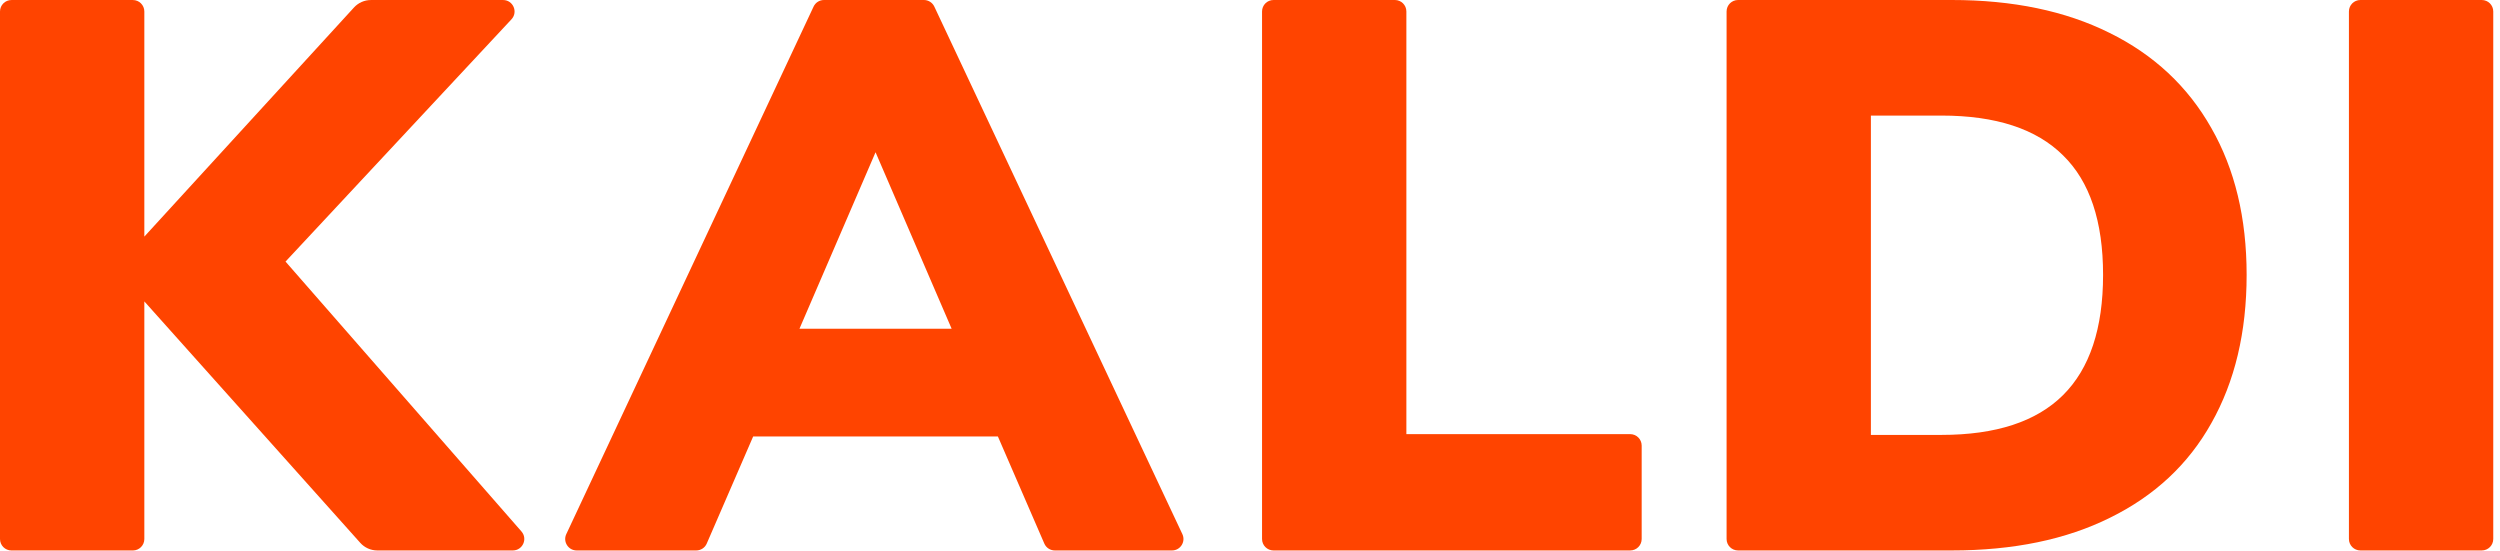
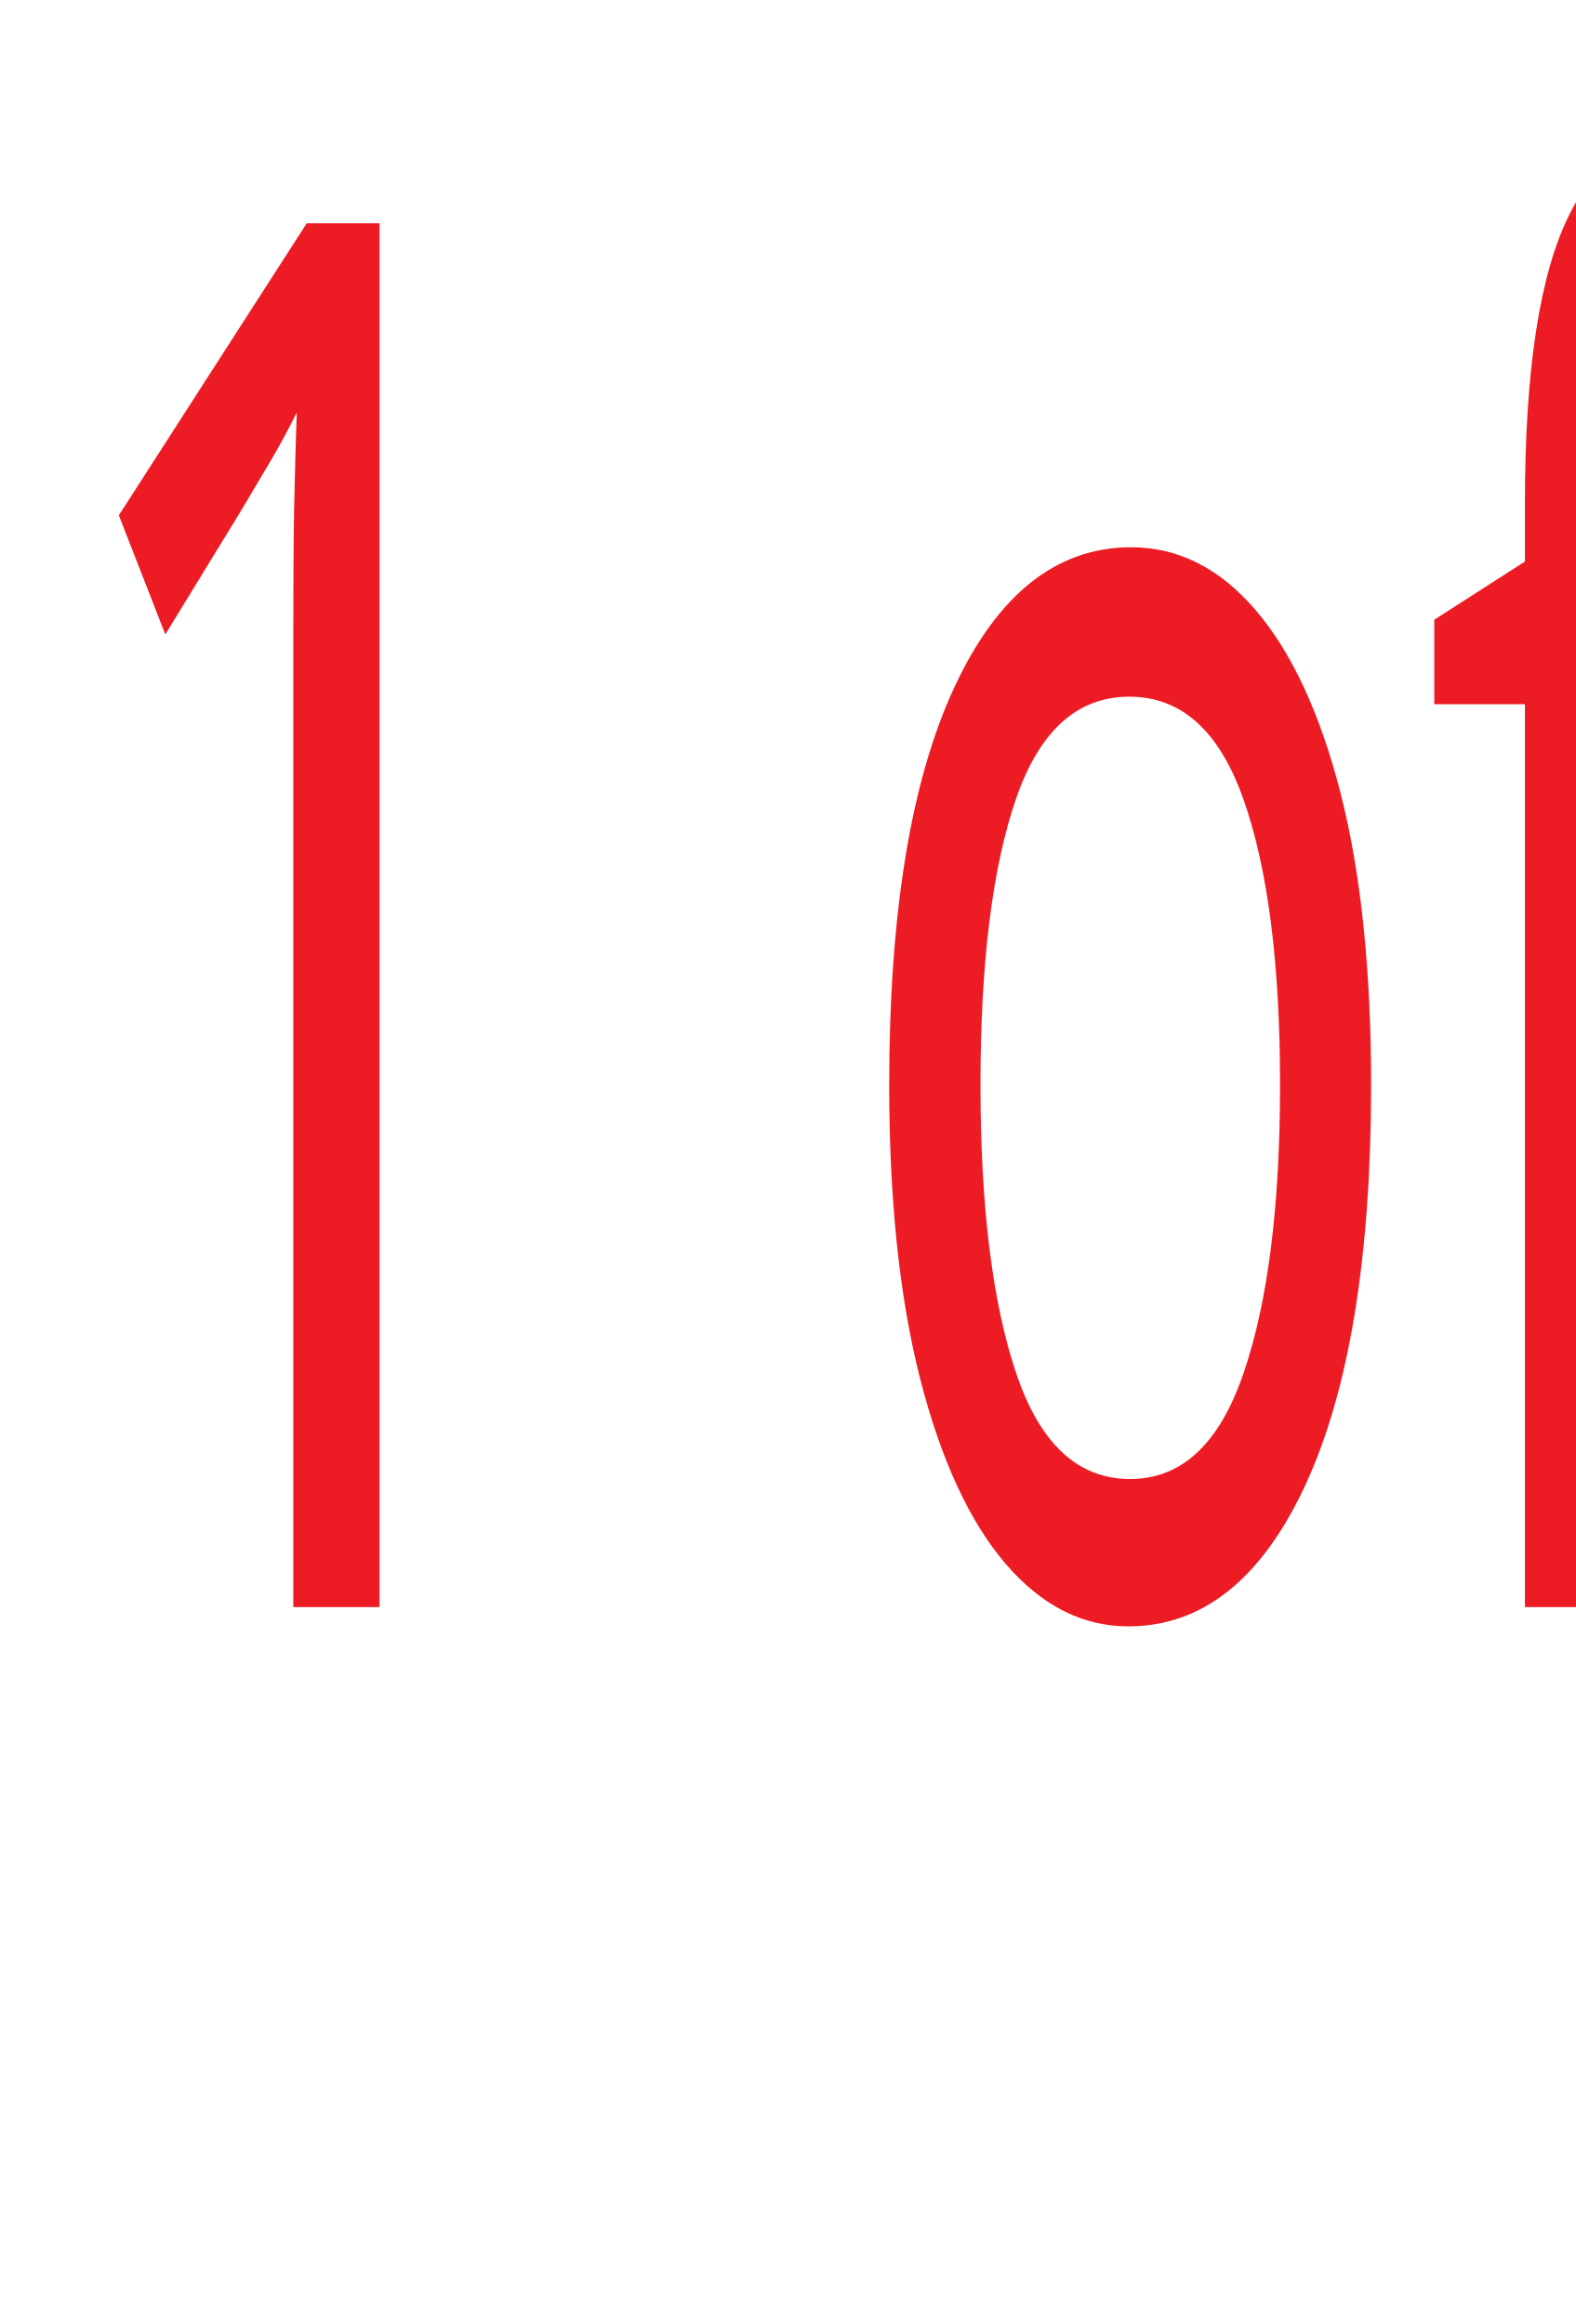
- <svg xmlns="http://www.w3.org/2000/svg" xmlns:xlink="http://www.w3.org/1999/xlink" viewBox="0 0 109 24">
-   <g transform="translate(-1470)">
-     <g style="mix-blend-mode:normal" transform="translate(1470)" fill="#f40">
-       <use xlink:href="#b" style="mix-blend-mode:normal" />
-       <use xlink:href="#c" style="mix-blend-mode:normal" />
-       <use xlink:href="#d" style="mix-blend-mode:normal" />
-       <use xlink:href="#e" style="mix-blend-mode:normal" />
-       <use xlink:href="#f" style="mix-blend-mode:normal" />
-     </g>
-   </g>
+ <svg xmlns="http://www.w3.org/2000/svg" id="Layer_1" data-name="Layer 1" viewBox="0 0 117.62 173.5">
  <defs>
-     <path id="b" d="M22.735 23.171c.283.323.053.829-.376.829h-5.907c-.285 0-.556-.121-.745-.333l-9.414-10.526v10.36c0 .276-.224.5-.5.5h-5.293c-.276 0-.5-.224-.5-.5v-23c0-.276.224-.5.5-.5h5.293c.276 0 .5.224.5.5v9.815l9.141-9.99c.19-.207.457-.325.738-.325h5.762c.437 0 .664.521.366.841l-9.851 10.563 10.287 11.767z" />
-     <path id="c" d="M45.991 24c-.199 0-.38-.118-.459-.301l-2.024-4.669h-10.67l-2.024 4.669c-.079.183-.259.301-.459.301h-5.212c-.366 0-.608-.381-.453-.712l10.782-23c.082-.176.259-.288.453-.288h4.358c.194 0 .37.112.453.287l10.815 23c.156.332-.086.713-.452.713h-5.108zm-11.135-9.668h6.635l-3.317-7.694-3.317 7.694z" />
-     <path id="d" d="M55.525 24c-.276 0-.5-.224-.5-.5v-23c0-.276.224-.5.5-.5h5.293c.276 0 .5.224.5.5v18.428h9.759c.276 0 .5.224.5.5v4.072c0 .276-.224.5-.5.5h-15.552z" />
-     <path id="e" d="M75.279.5c0-.276.224-.5.5-.5h9.315c2.667 0 4.959.477 6.874 1.43 1.938.953 3.42 2.338 4.446 4.153 1.026 1.793 1.539 3.926 1.539 6.4 0 2.496-.513 4.652-1.539 6.468-1.003 1.793-2.474 3.166-4.412 4.119-1.915.953-4.218 1.43-6.908 1.43h-9.315c-.276 0-.5-.224-.5-.5v-23zm9.37 18.462c2.371 0 4.138-.579 5.301-1.736 1.163-1.157 1.744-2.905 1.744-5.242 0-2.338-.581-4.074-1.744-5.209-1.163-1.157-2.93-1.736-5.301-1.736h-3.078v13.923h3.078z" />
-     <path id="f" d="M102.913 24c-.276 0-.5-.224-.5-.5v-23c0-.276.224-.5.5-.5h5.293c.276 0 .5.224.5.5v23c0 .276-.224.5-.5.5h-5.293z" />
+     <style>.cls-1{font-size:72px;fill:#ed1c24;stroke:#ed1c24;stroke-miterlimit:10;stroke-width:0.25px;font-family:SavoyeLetPlain, Savoye LET;}</style>
  </defs>
+   <text class="cls-1" transform="translate(2.64 119.73) scale(1 2)">1 of 23</text>
</svg>
